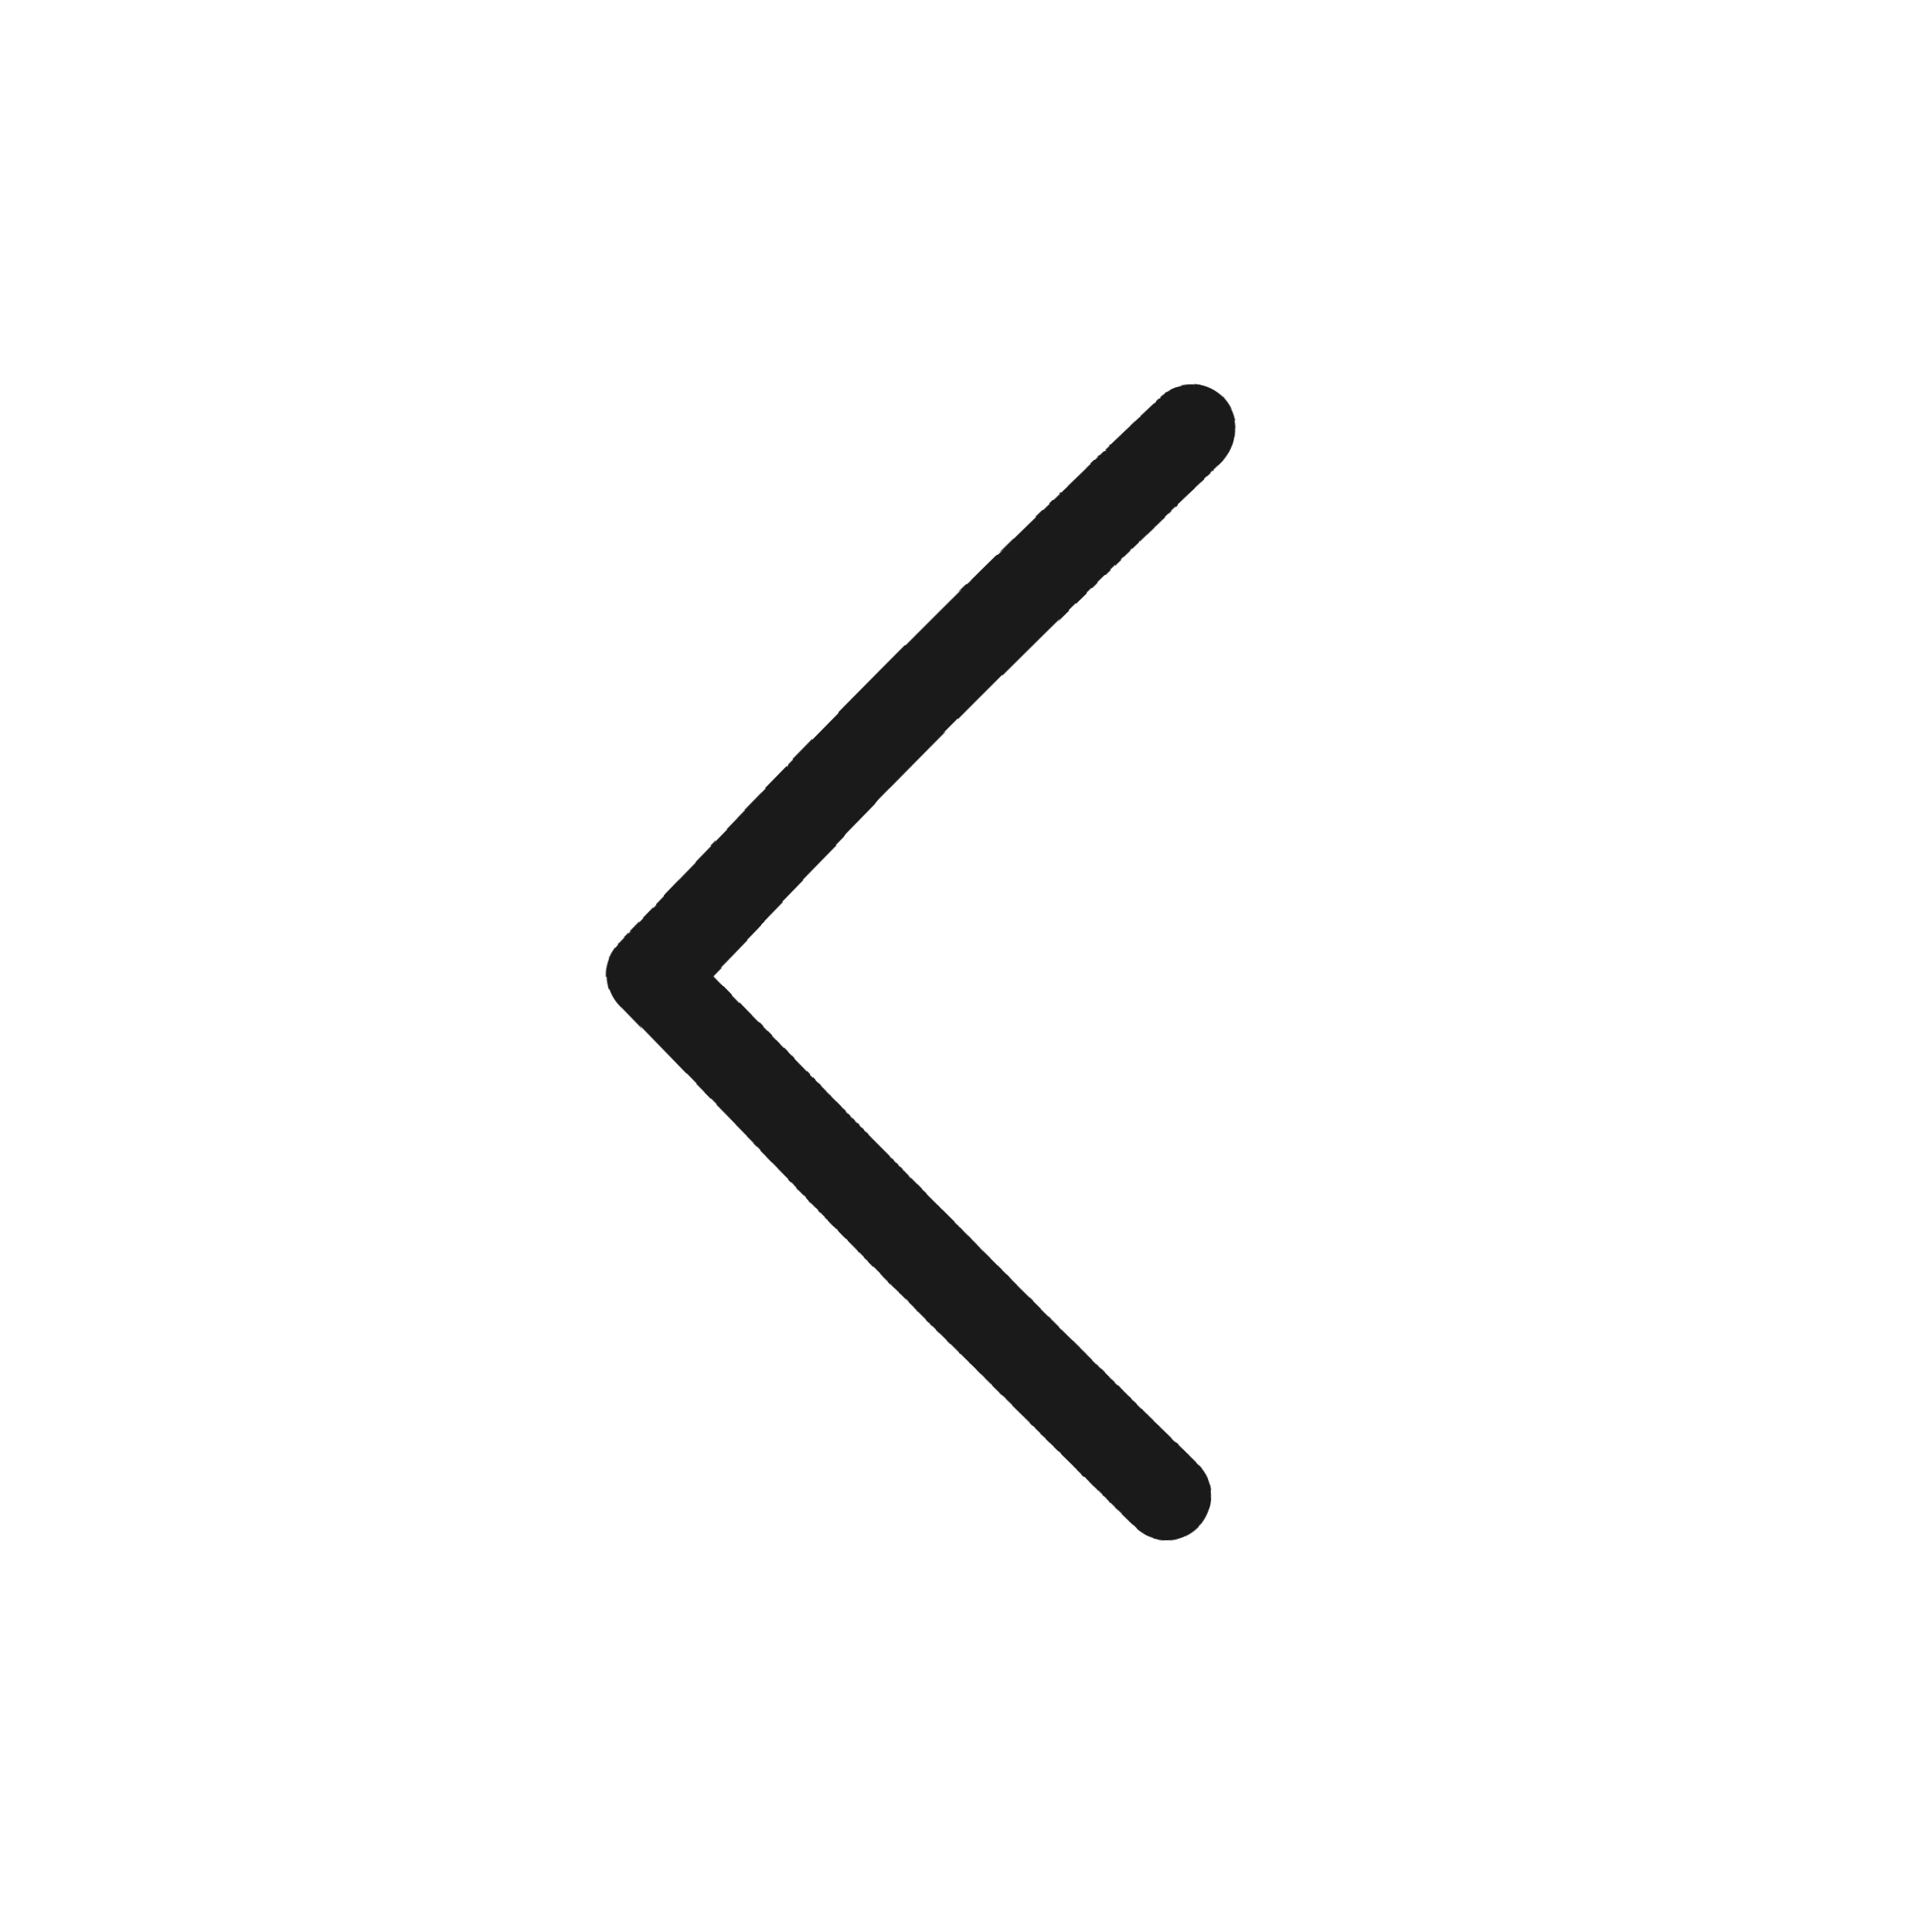
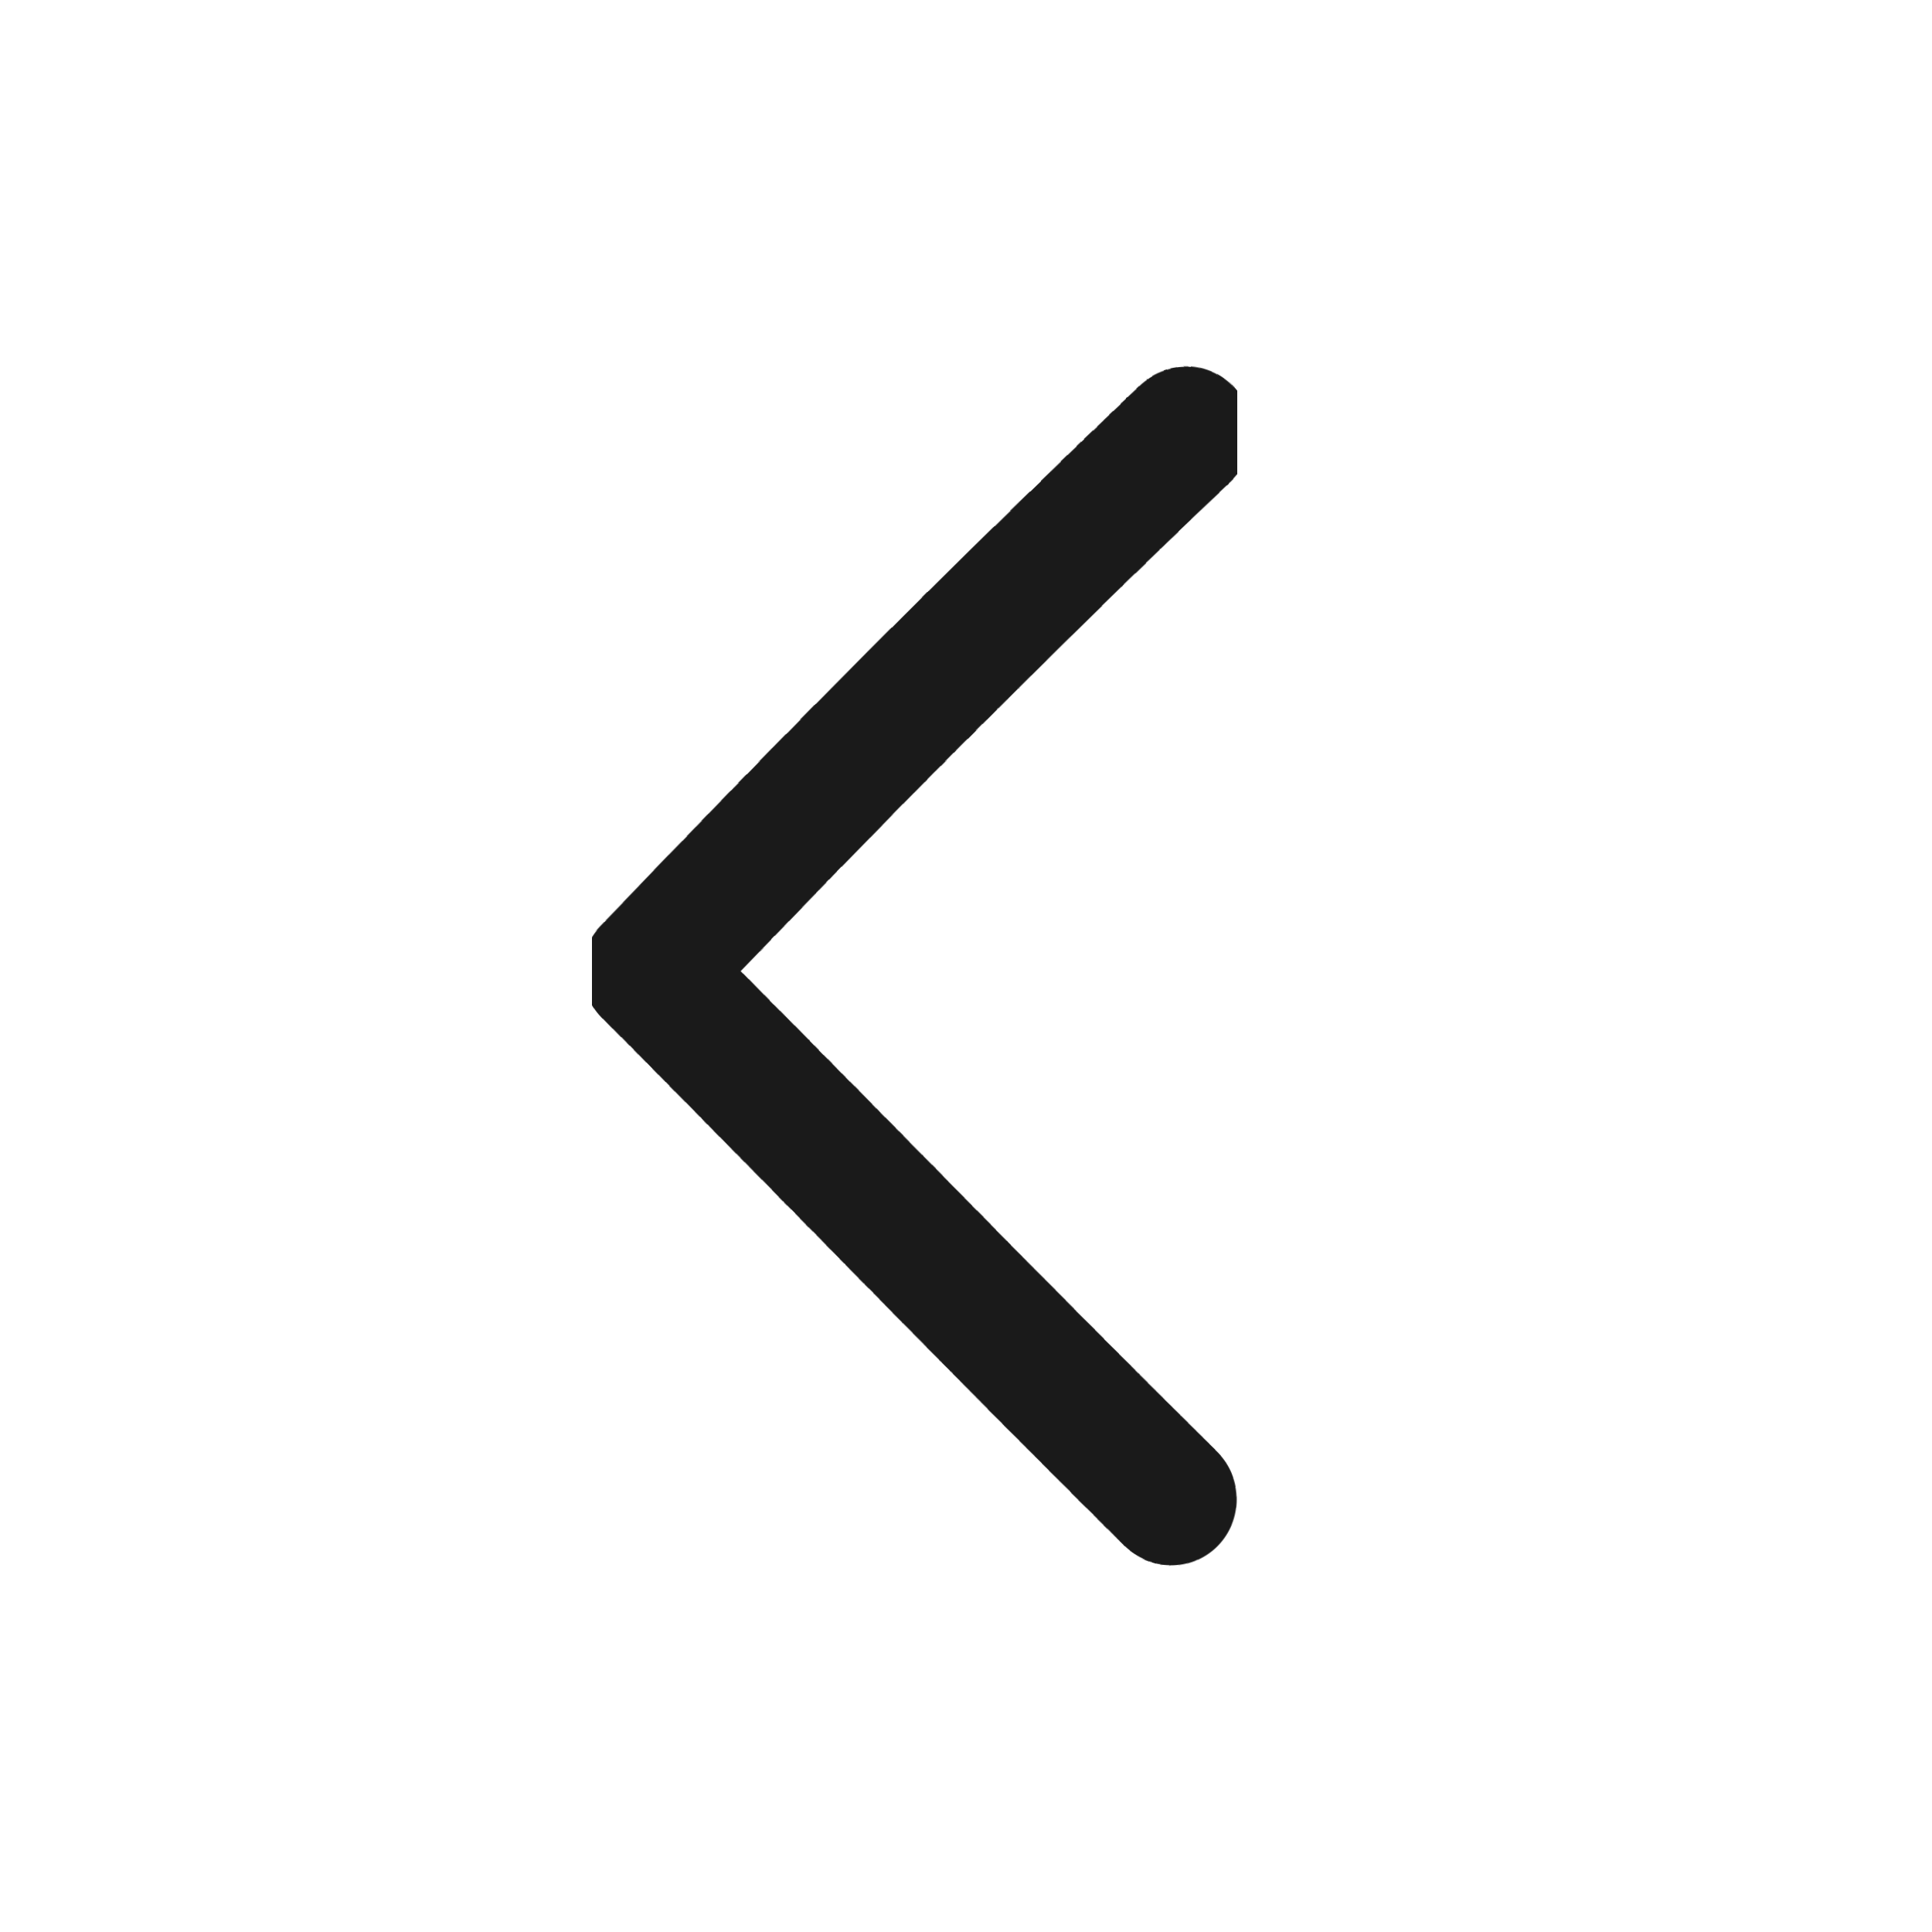
- <svg xmlns="http://www.w3.org/2000/svg" viewBox="0 0 64 64" fill="none" stroke="#1a1a1a" stroke-width="3" stroke-linecap="round" stroke-linejoin="round">
+ <svg xmlns="http://www.w3.org/2000/svg" viewBox="0 0 64 64" fill="none" stroke="#1a1a1a" stroke-width="4.4" stroke-linecap="round" stroke-linejoin="round">
  <defs>
    <filter id="marker" x="-10%" y="-10%" width="120%" height="120%">
-       <feTurbulence type="fractalNoise" baseFrequency="0.03" numOctaves="2" seed="4" />
-       <feDisplacementMap in="SourceGraphic" scale="2" xChannelSelector="R" yChannelSelector="G" />
+       <feTurbulence type="fractalNoise" baseFrequency="0.03" numOctaves="1" seed="4" />
+       <feDisplacementMap in="SourceGraphic" scale="1.1" xChannelSelector="R" yChannelSelector="G" />
    </filter>
  </defs>
  <g filter="url(#marker)">
    <path d="M39.2 14.4C33.2 20 27.4 26 21.4 32.2 27 38 32.8 43.8 38.8 49.6" />
  </g>
</svg>
